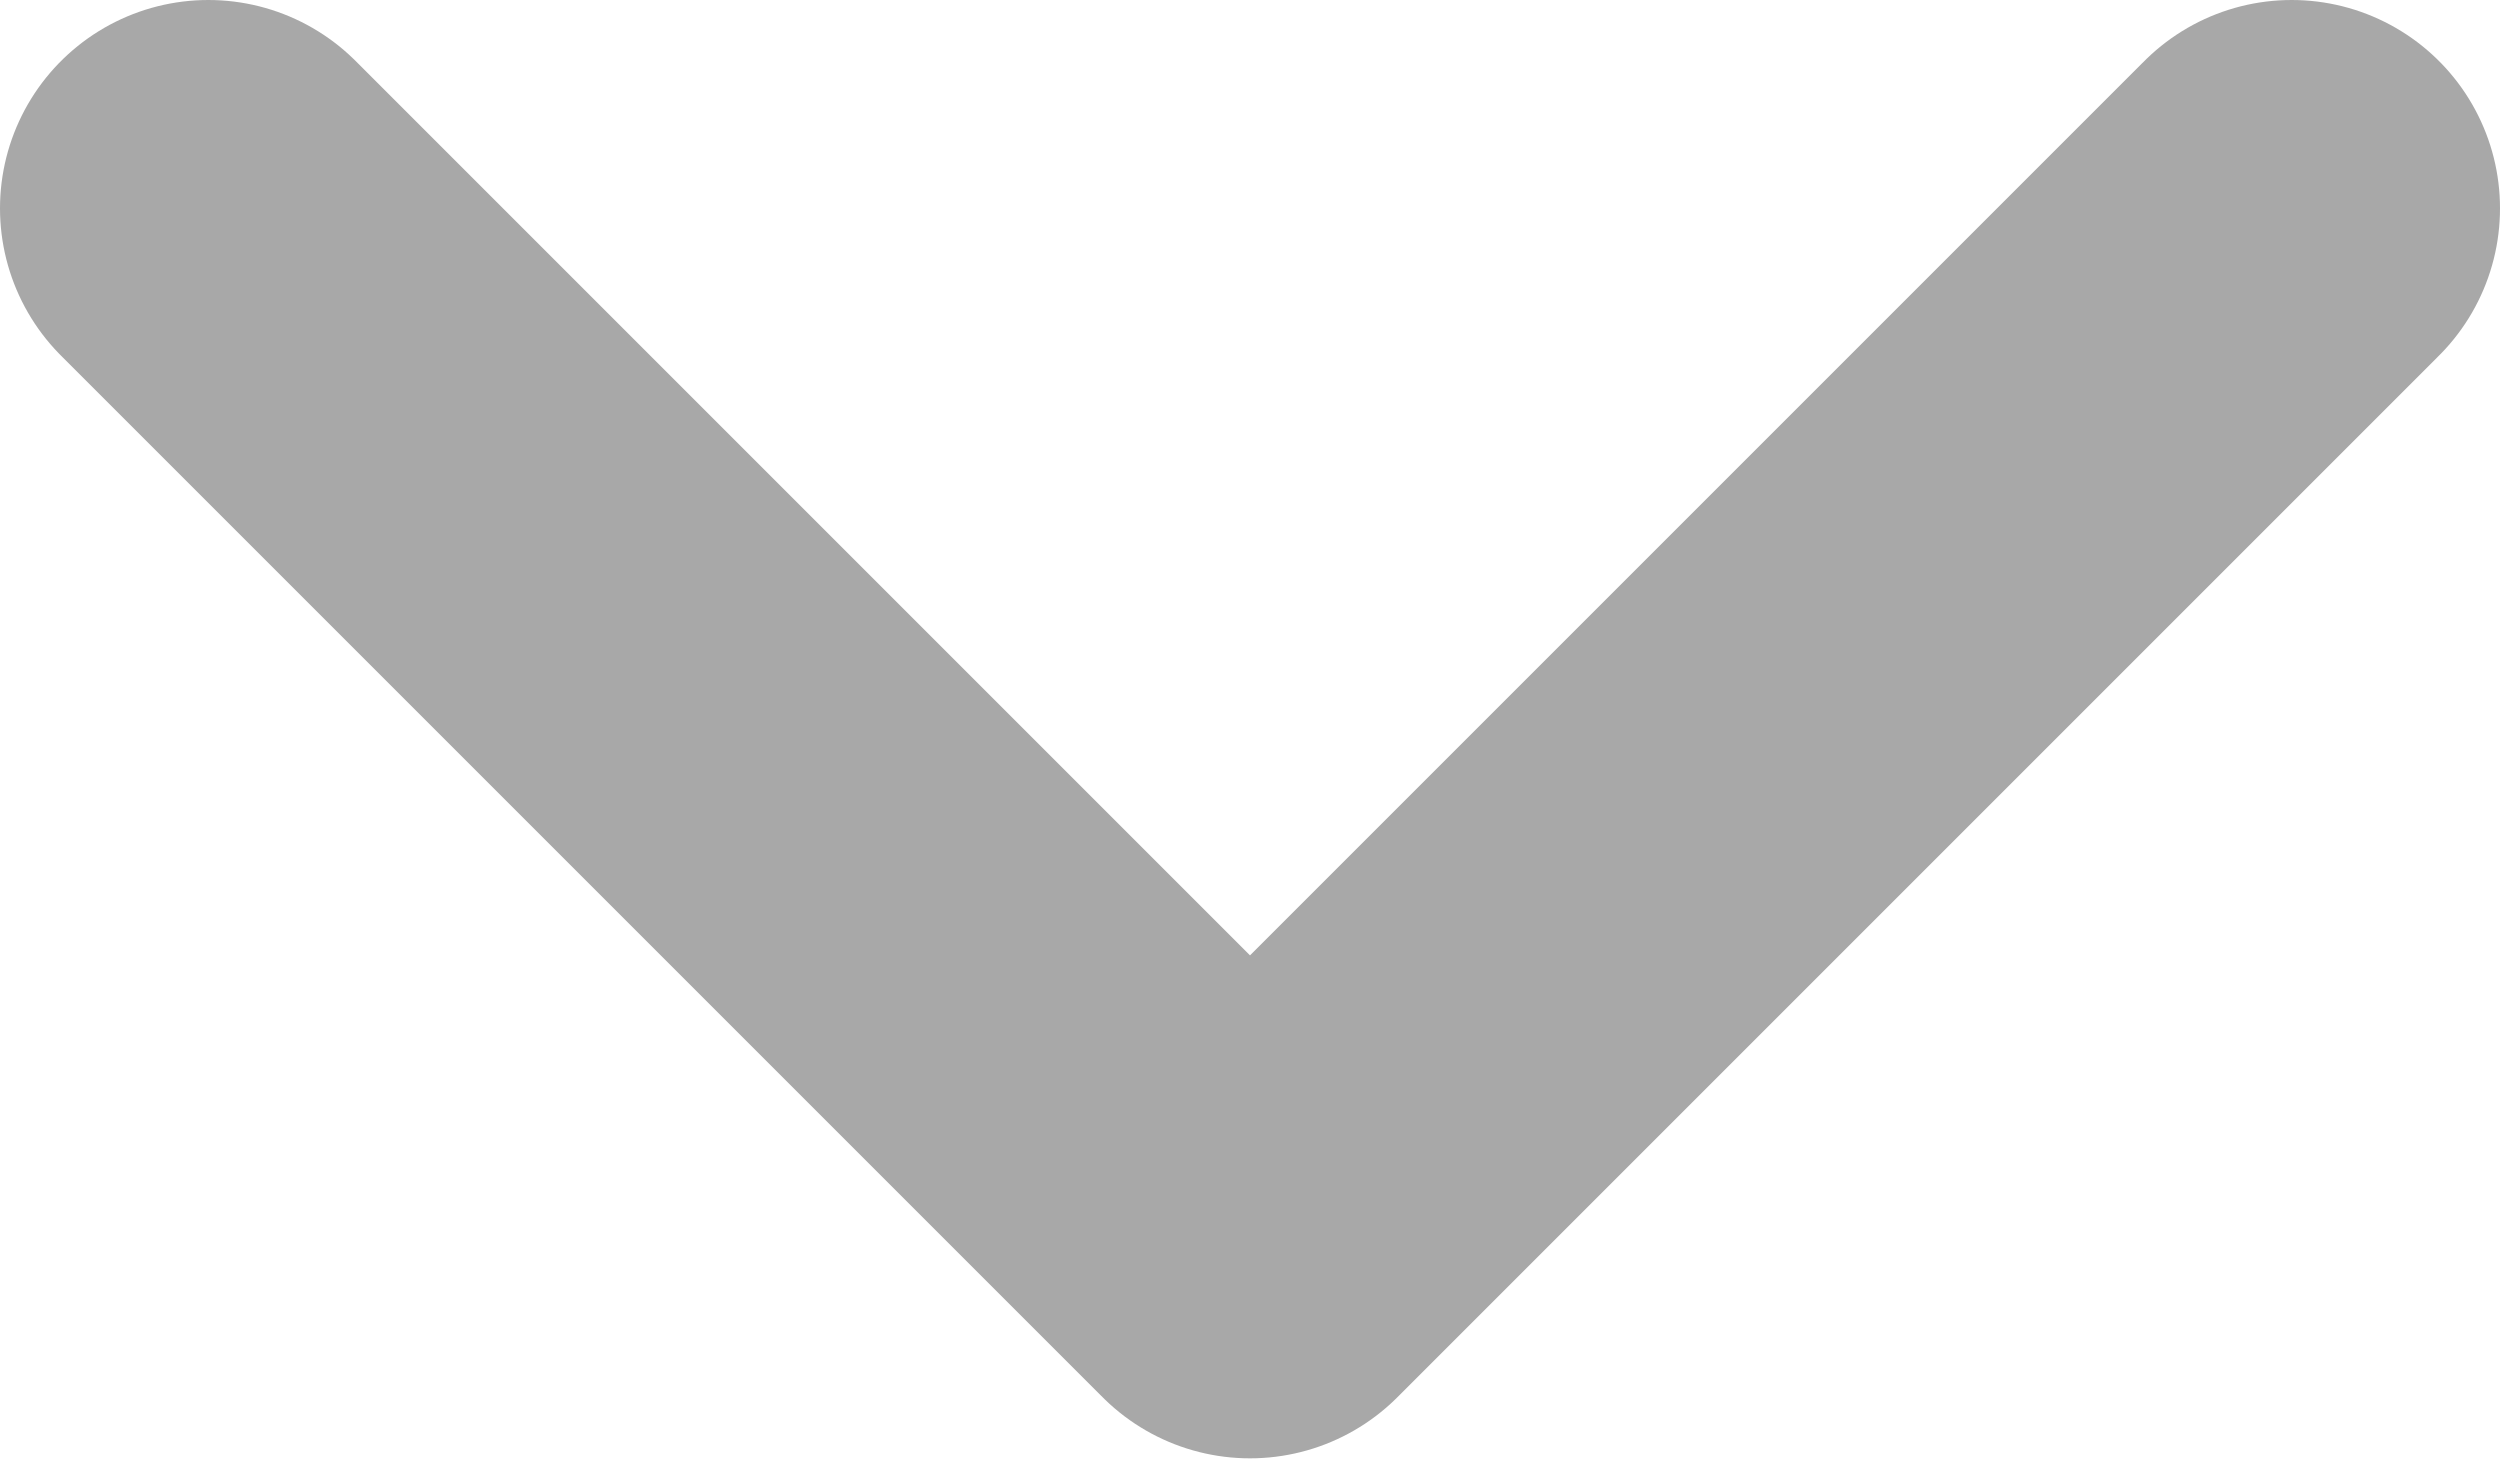
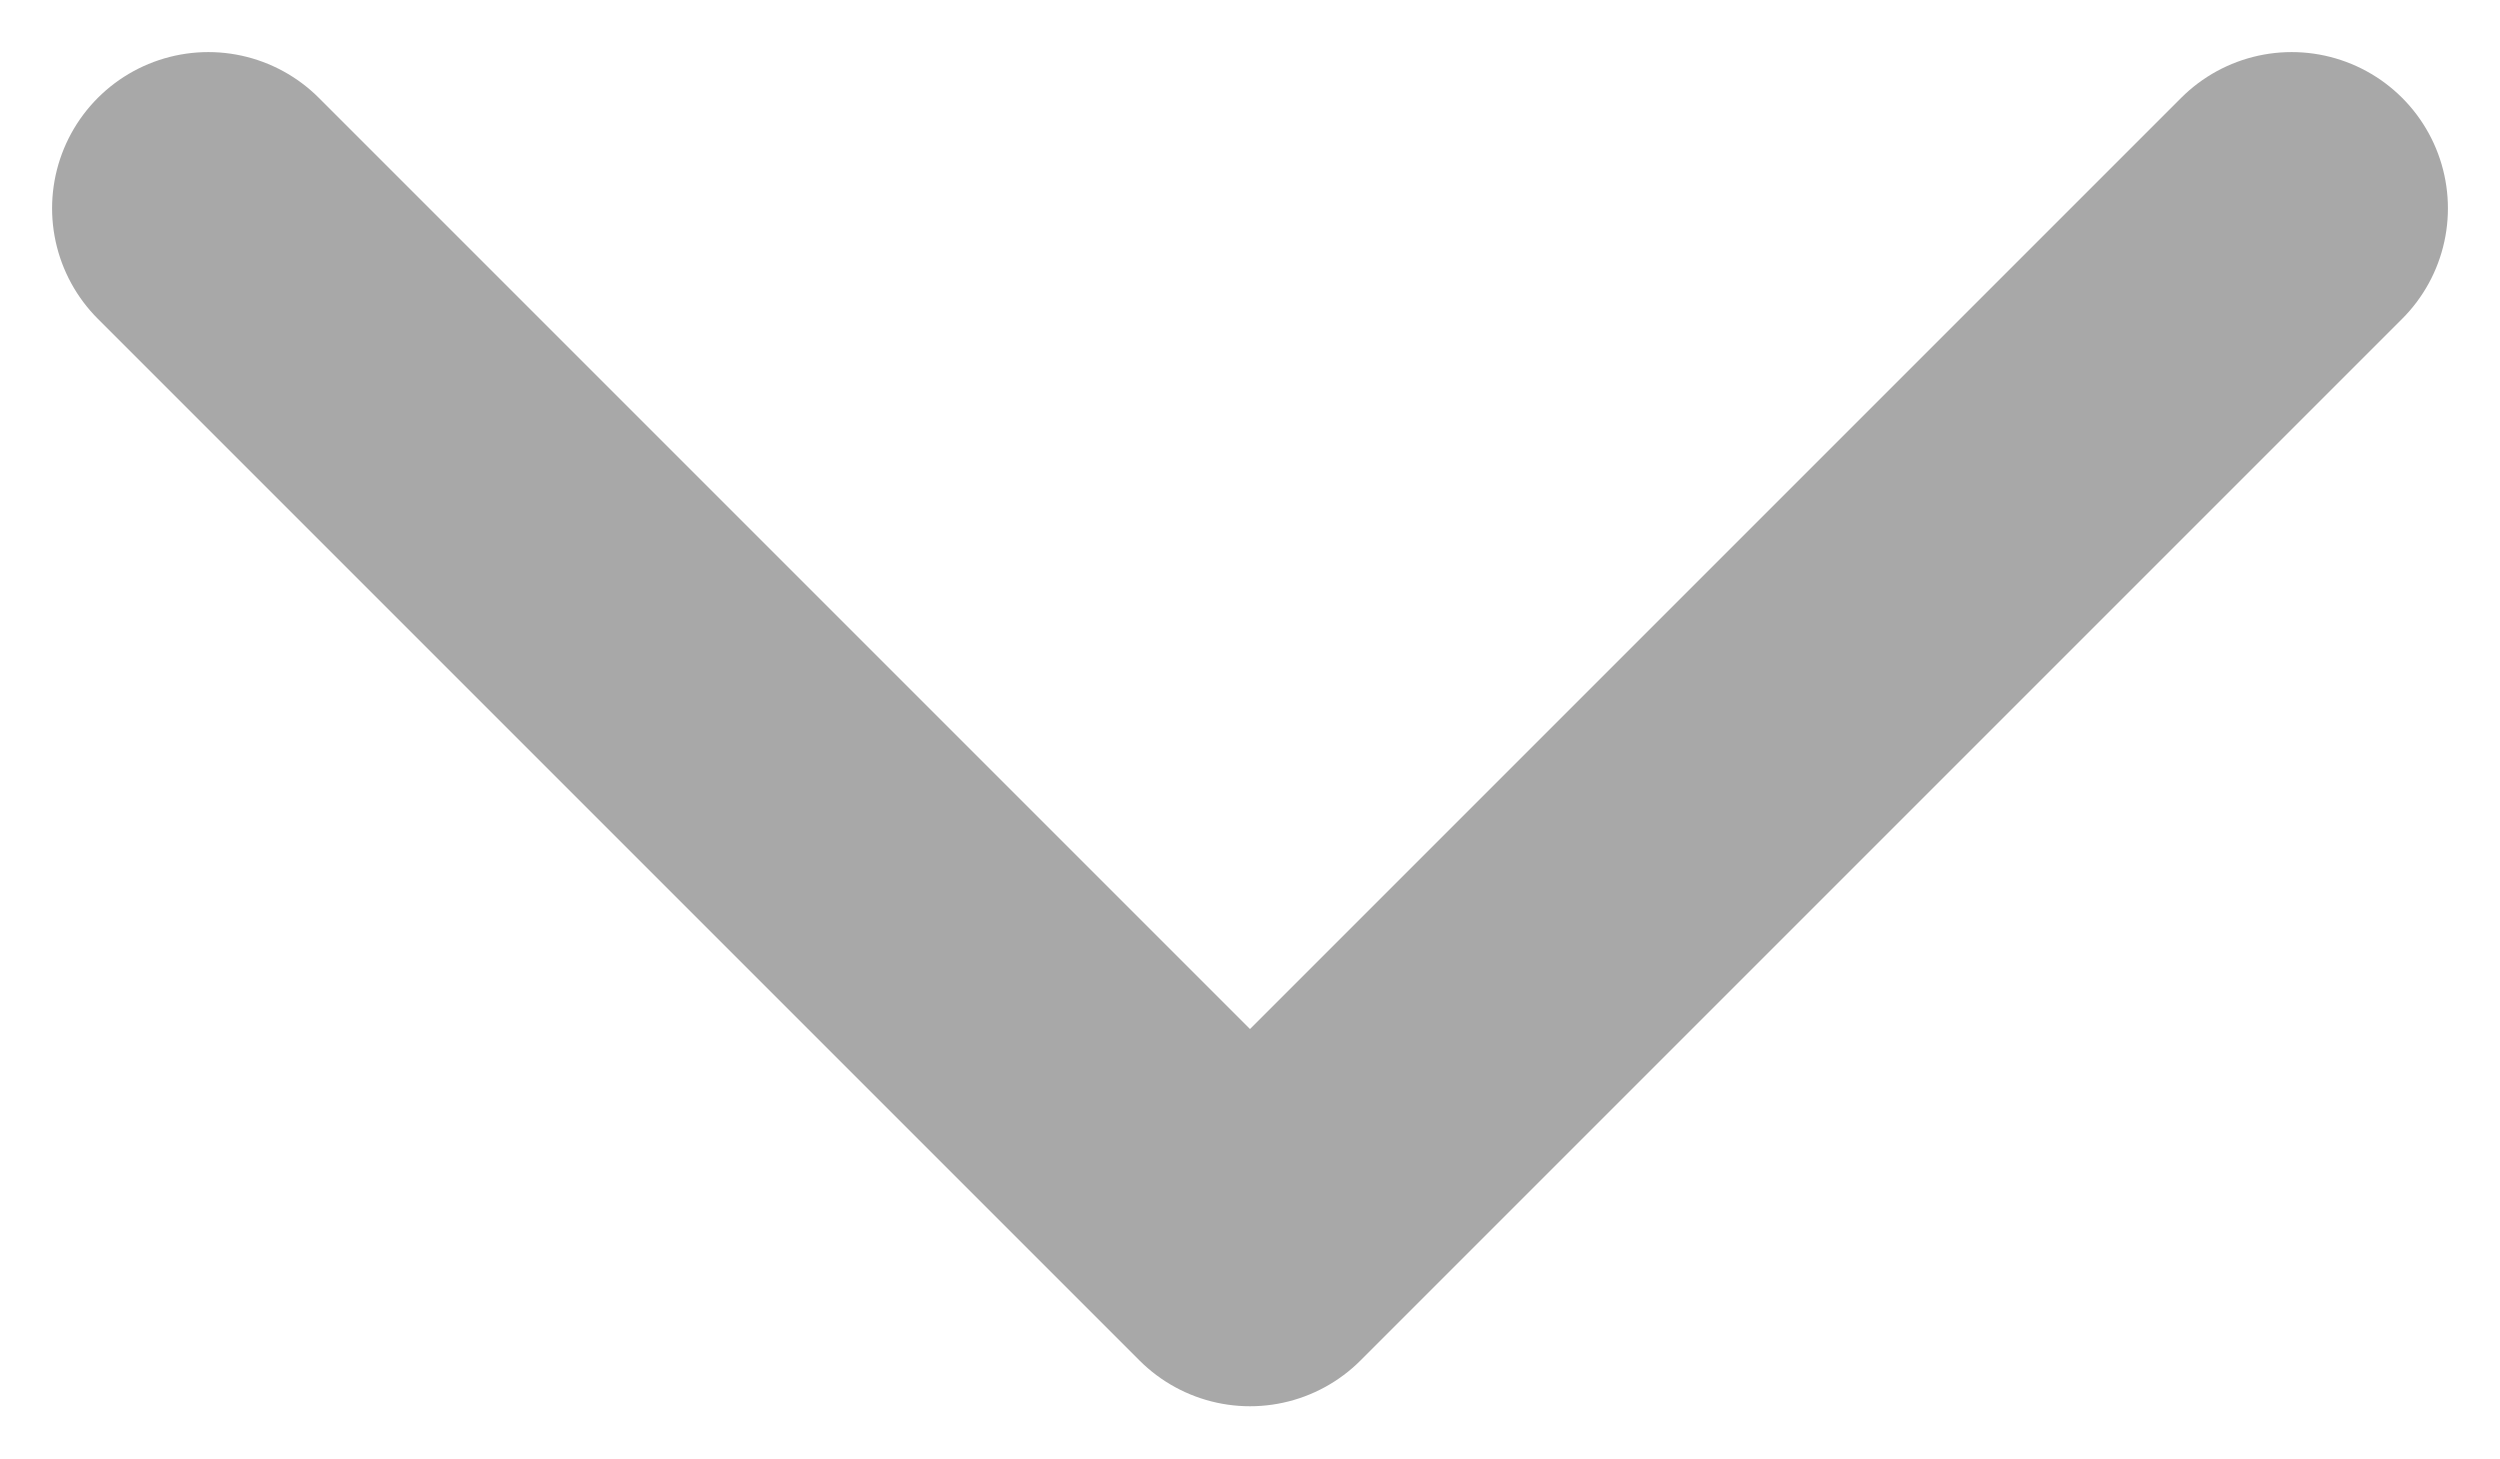
- <svg xmlns="http://www.w3.org/2000/svg" preserveAspectRatio="none" overflow="visible" style="display: block;" width="12" height="7" viewBox="0 0 12 7" fill="none">
-   <path id="Path" d="M1 1L6 6L11 1" stroke="#A8A8A8" stroke-width="2" stroke-linecap="round" stroke-linejoin="round" />
+ <svg xmlns="http://www.w3.org/2000/svg" width="12" height="7" viewBox="0 0 12 7" fill="none" aria-hidden="true">
+   <path d="M1 1L6 6L11 1" stroke="#A8A8A8" stroke-width="1.5" stroke-linecap="round" stroke-linejoin="round" />
</svg>
